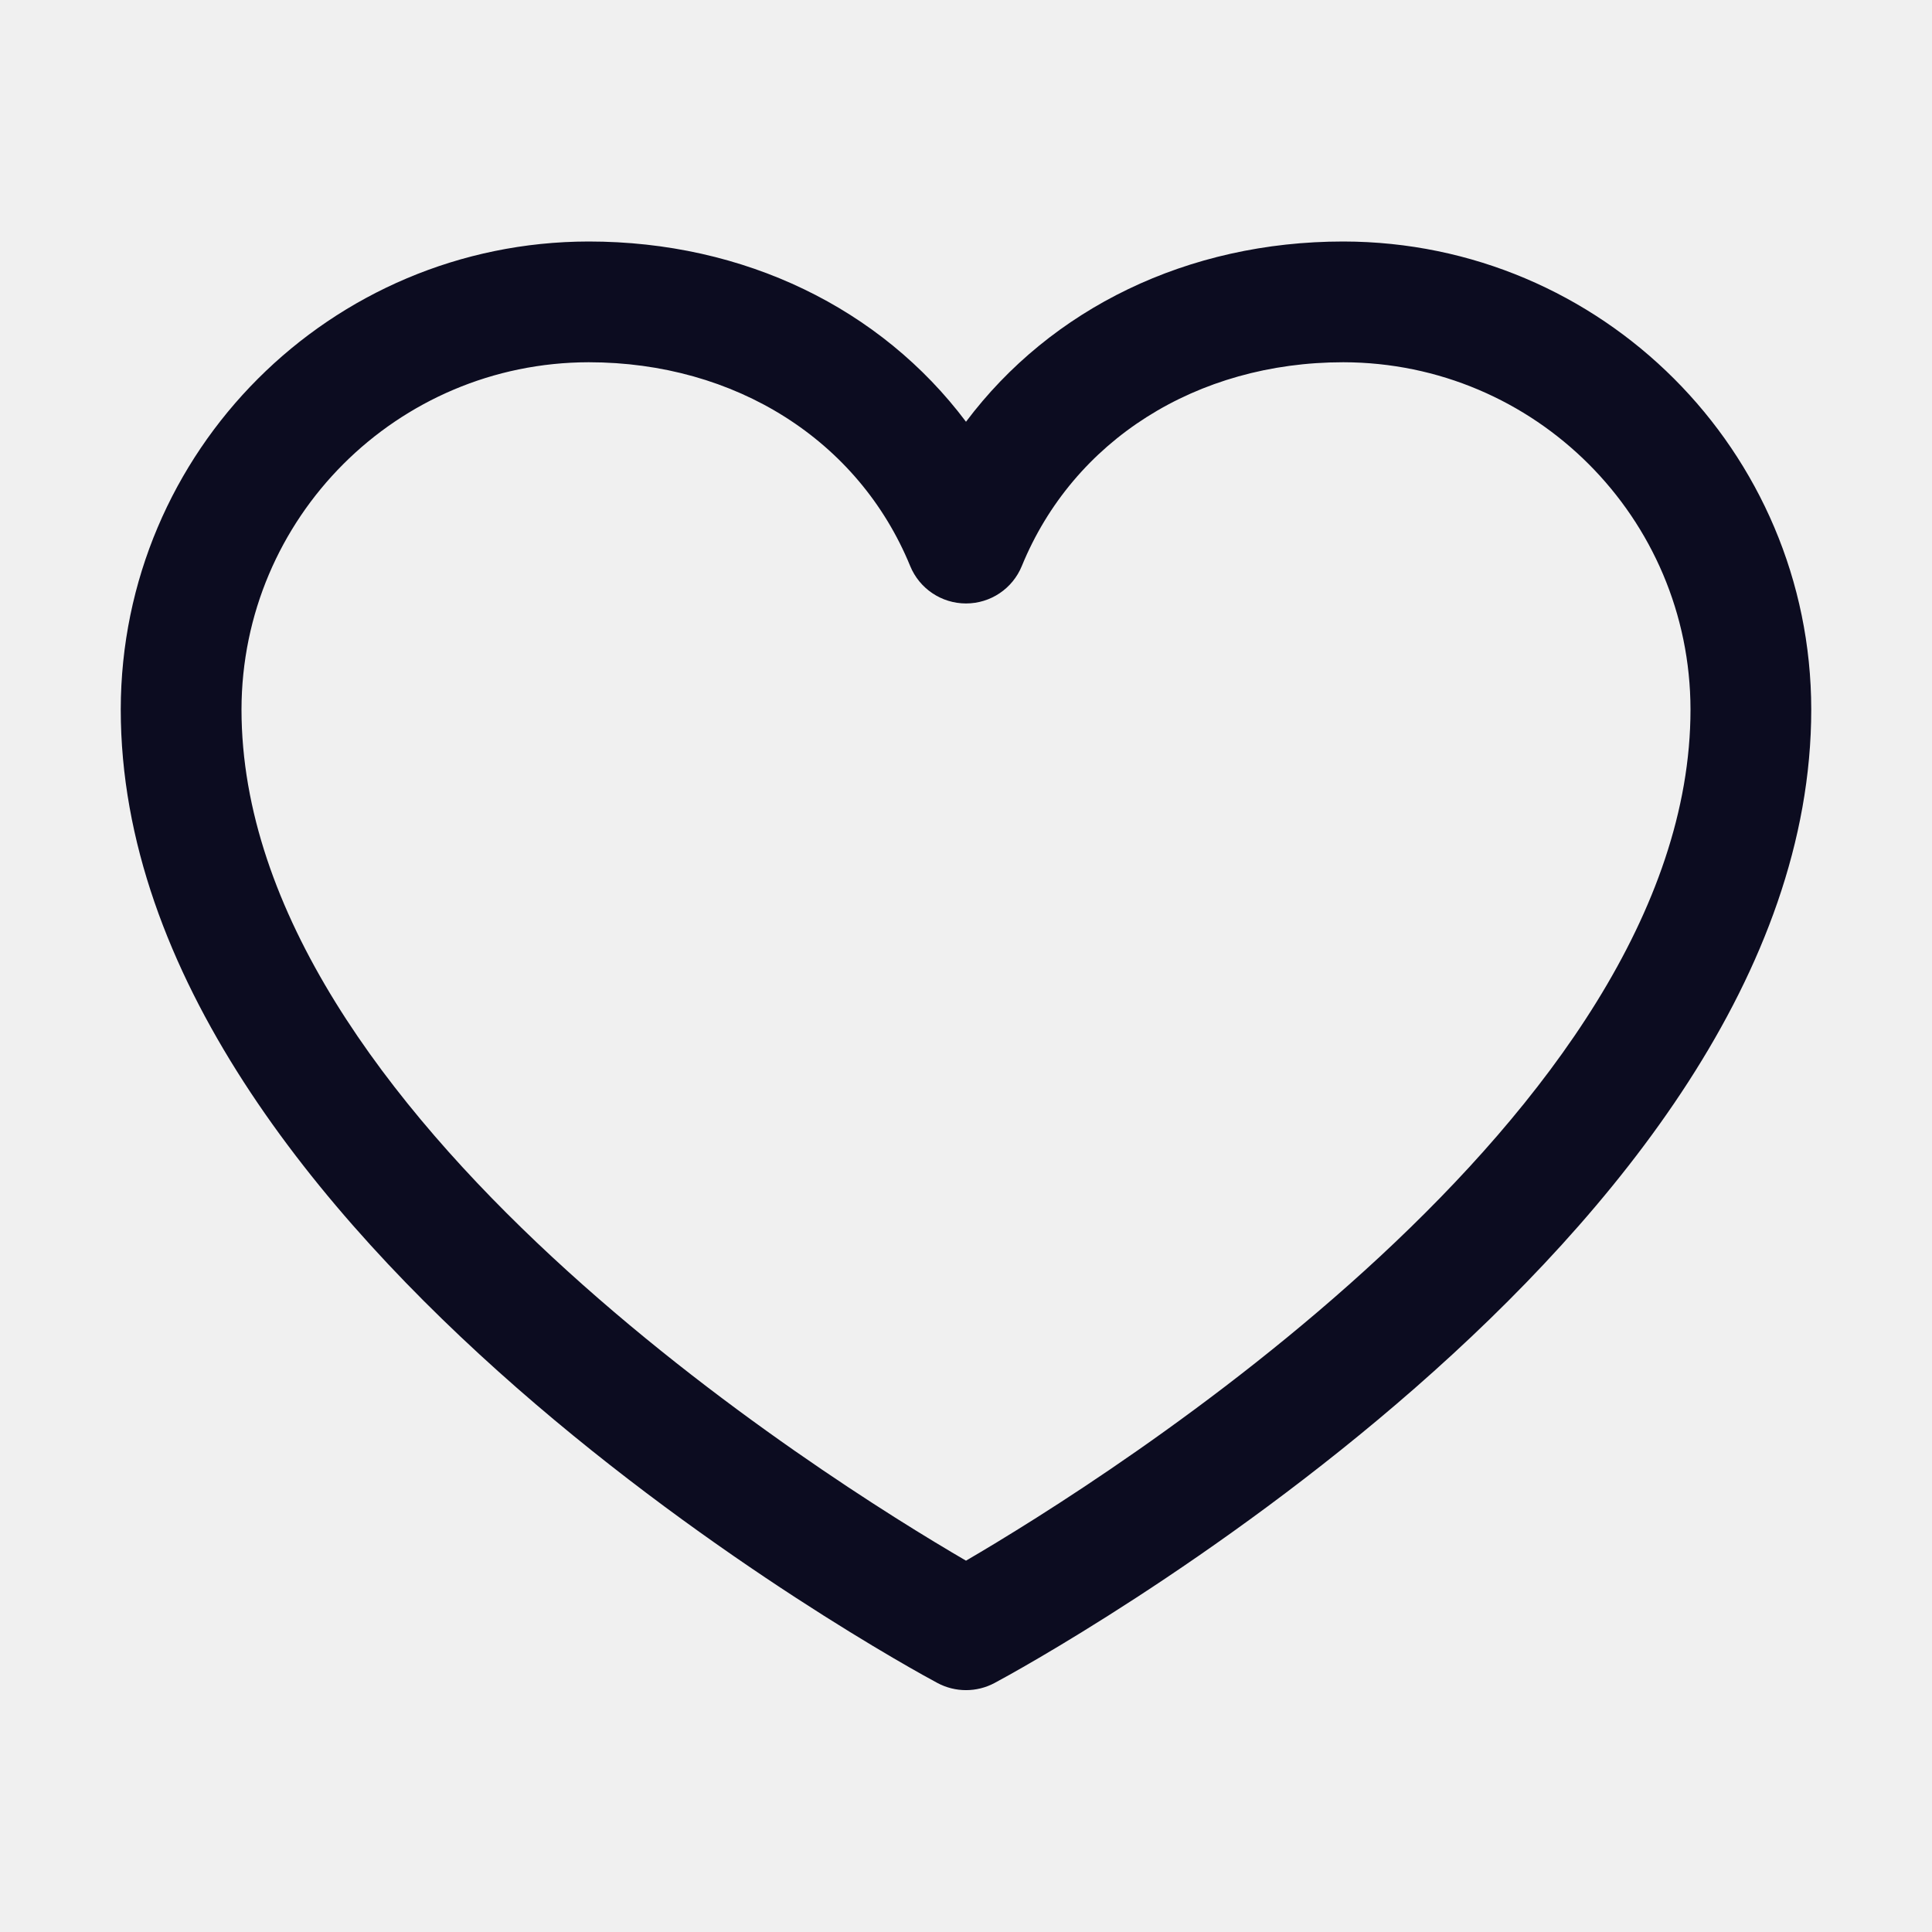
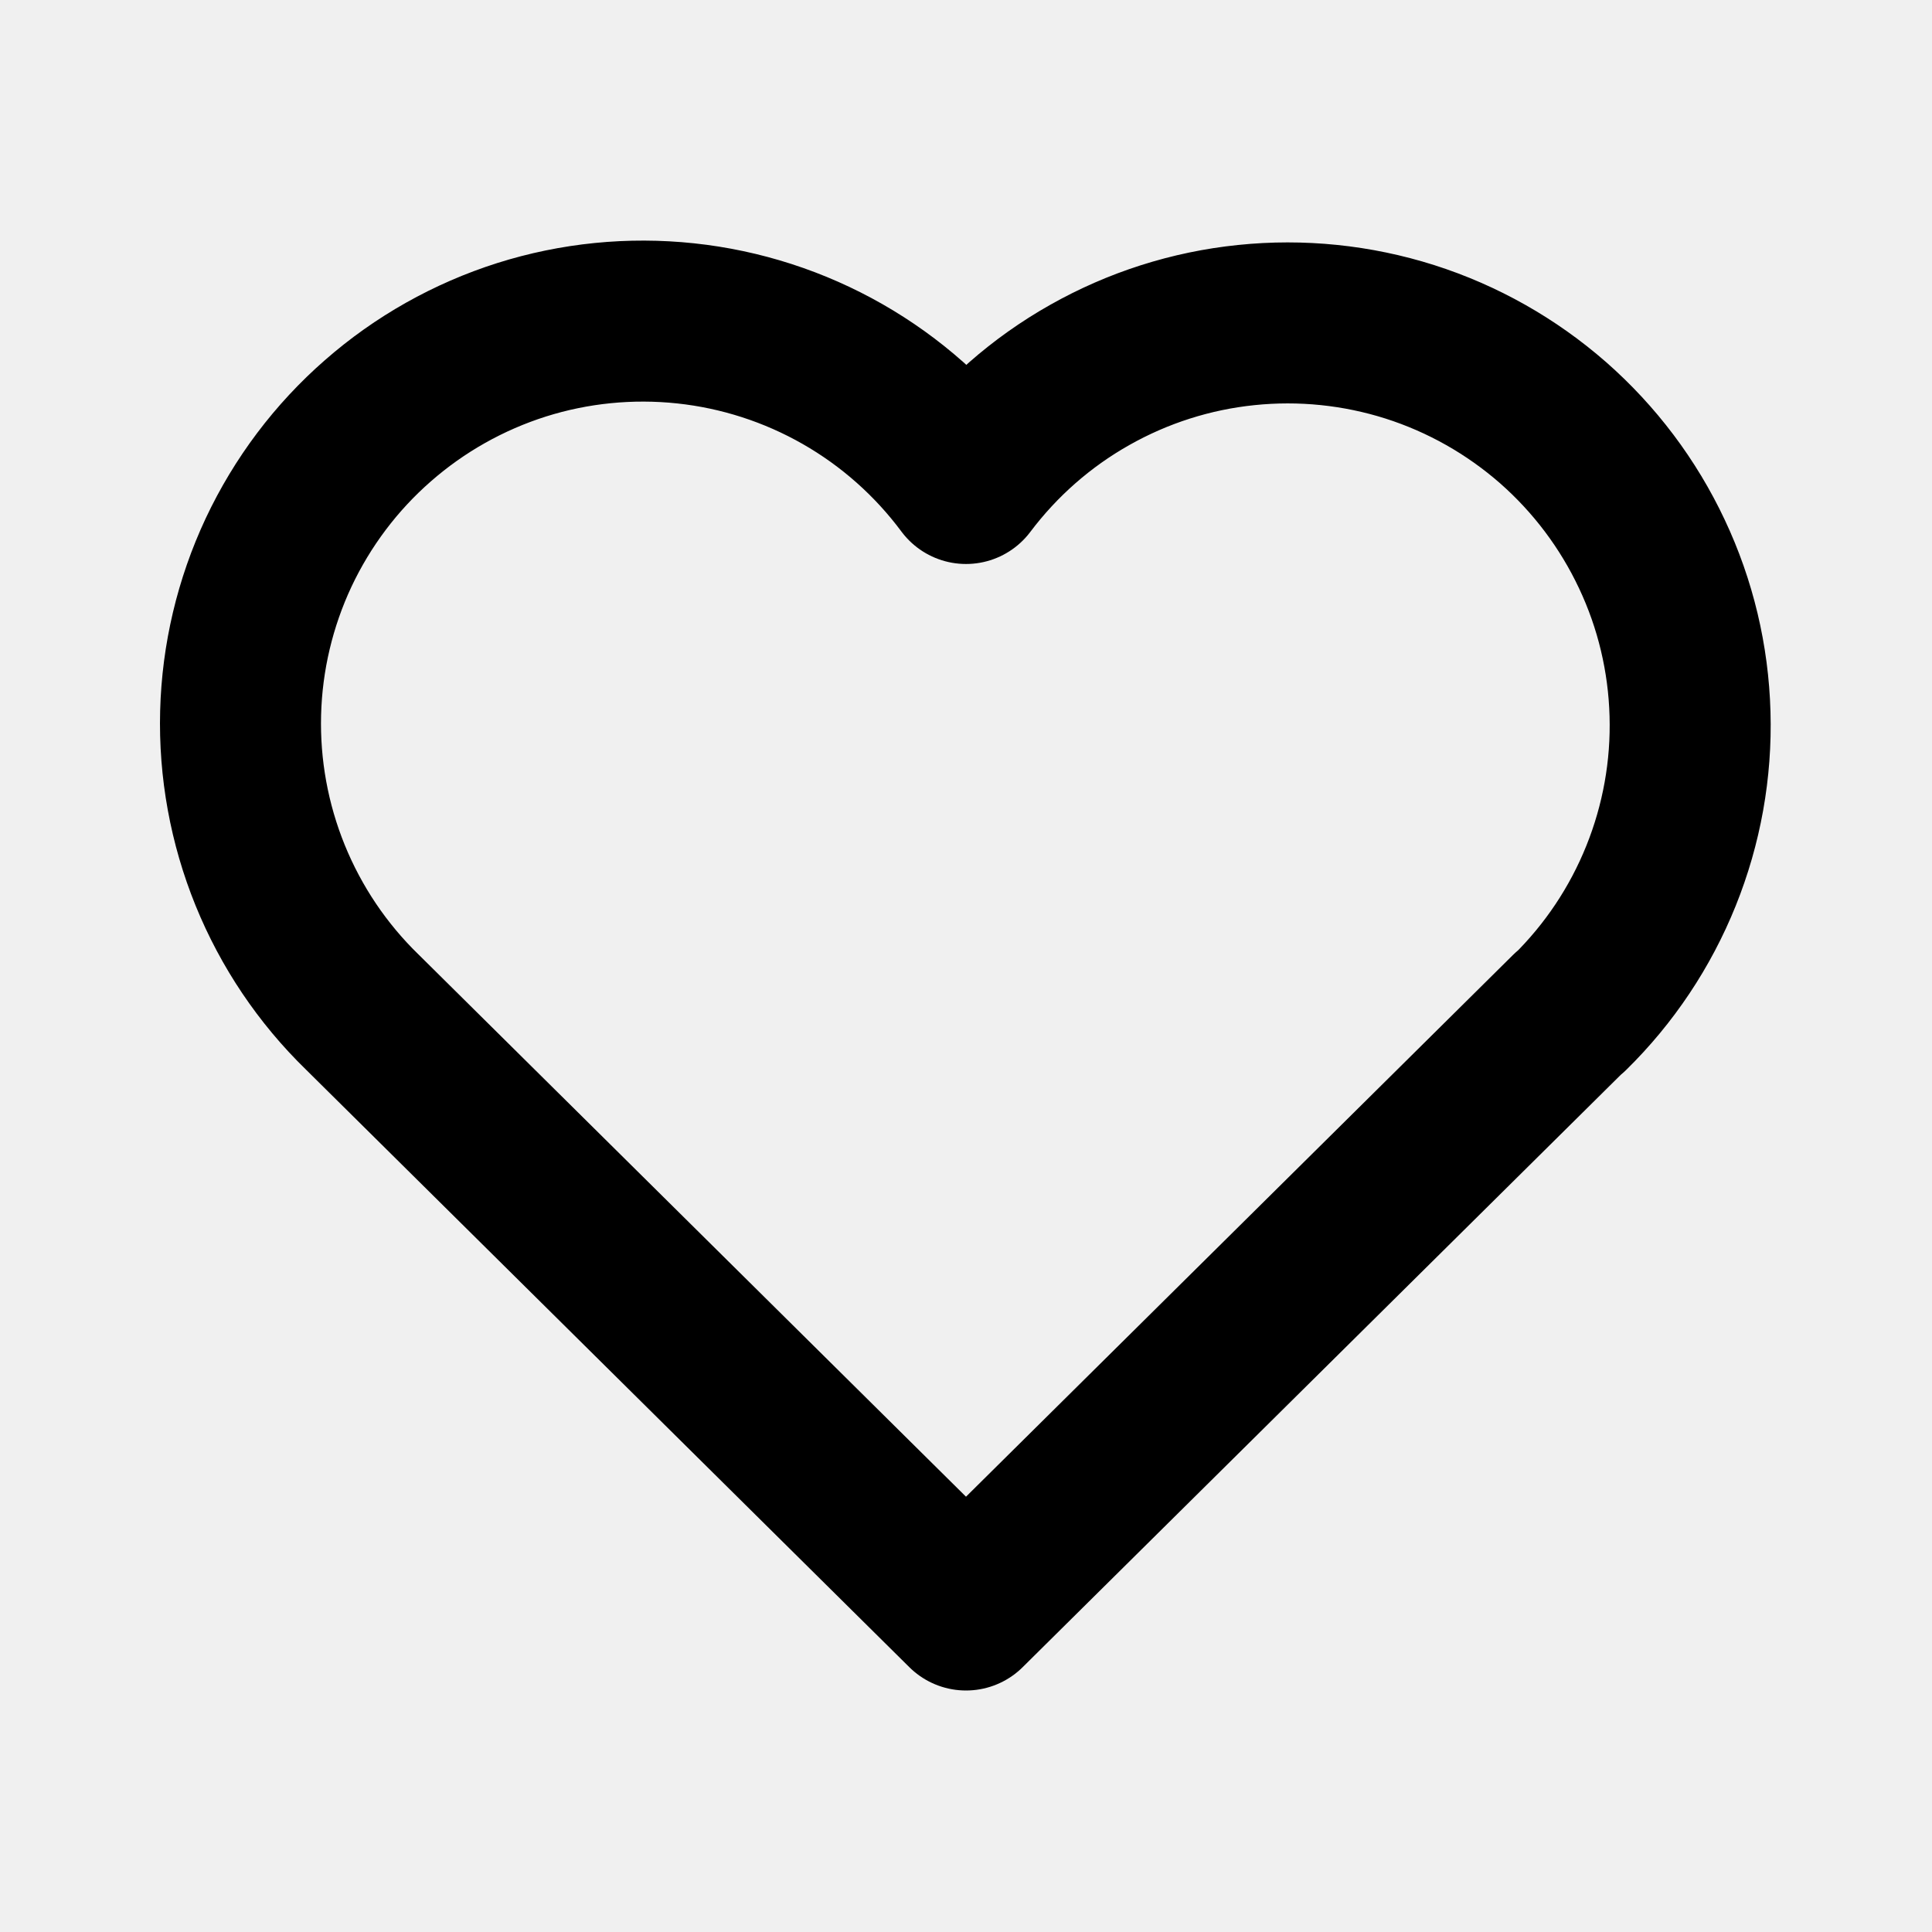
- <svg xmlns="http://www.w3.org/2000/svg" width="20" height="20" viewBox="0 0 20 20" fill="none">
-   <g clip-path="url(#clip0_72_14)">
-     <path fill-rule="evenodd" clip-rule="evenodd" d="M13.906 2.5C12.293 2.5 10.88 3.194 10 4.366C9.12 3.194 7.707 2.5 6.094 2.5C3.42 2.503 1.253 4.67 1.25 7.344C1.25 12.812 9.359 17.239 9.704 17.422C9.889 17.521 10.111 17.521 10.296 17.422C10.641 17.239 18.75 12.812 18.75 7.344C18.747 4.67 16.58 2.503 13.906 2.5ZM10 16.156C8.573 15.325 2.5 11.538 2.5 7.344C2.503 5.36 4.11 3.753 6.094 3.75C7.613 3.75 8.889 4.559 9.422 5.859C9.518 6.094 9.747 6.247 10 6.247C10.254 6.247 10.482 6.094 10.578 5.859C11.111 4.557 12.387 3.75 13.906 3.75C15.89 3.753 17.497 5.36 17.5 7.344C17.5 11.532 11.425 15.324 10 16.156Z" fill="#0C0C20" />
-   </g>
-   <defs>
-     <clipPath id="clip0_72_14">
-       <rect width="20" height="20" fill="white" />
-     </clipPath>
-   </defs>
+ <svg xmlns="http://www.w3.org/2000/svg" width="24" height="24" viewBox="0 0 24 24" fill="none">
+   <path d="M19.5 12.572L12 20L4.5 12.572C4.005 12.091 3.616 11.512 3.356 10.873C3.096 10.233 2.971 9.547 2.989 8.857C3.007 8.167 3.168 7.488 3.461 6.863C3.755 6.239 4.174 5.681 4.694 5.227C5.213 4.772 5.821 4.43 6.479 4.221C7.137 4.013 7.831 3.944 8.517 4.017C9.204 4.09 9.868 4.305 10.467 4.647C11.066 4.989 11.588 5.452 12 6.006C12.414 5.456 12.936 4.997 13.535 4.659C14.134 4.32 14.797 4.108 15.481 4.038C16.165 3.967 16.857 4.038 17.513 4.246C18.169 4.455 18.774 4.797 19.292 5.25C19.809 5.704 20.227 6.259 20.52 6.882C20.814 7.504 20.975 8.181 20.994 8.869C21.014 9.557 20.891 10.241 20.634 10.879C20.377 11.518 19.991 12.096 19.5 12.578" stroke="black" stroke-width="2" stroke-linecap="round" stroke-linejoin="round" />
</svg>
